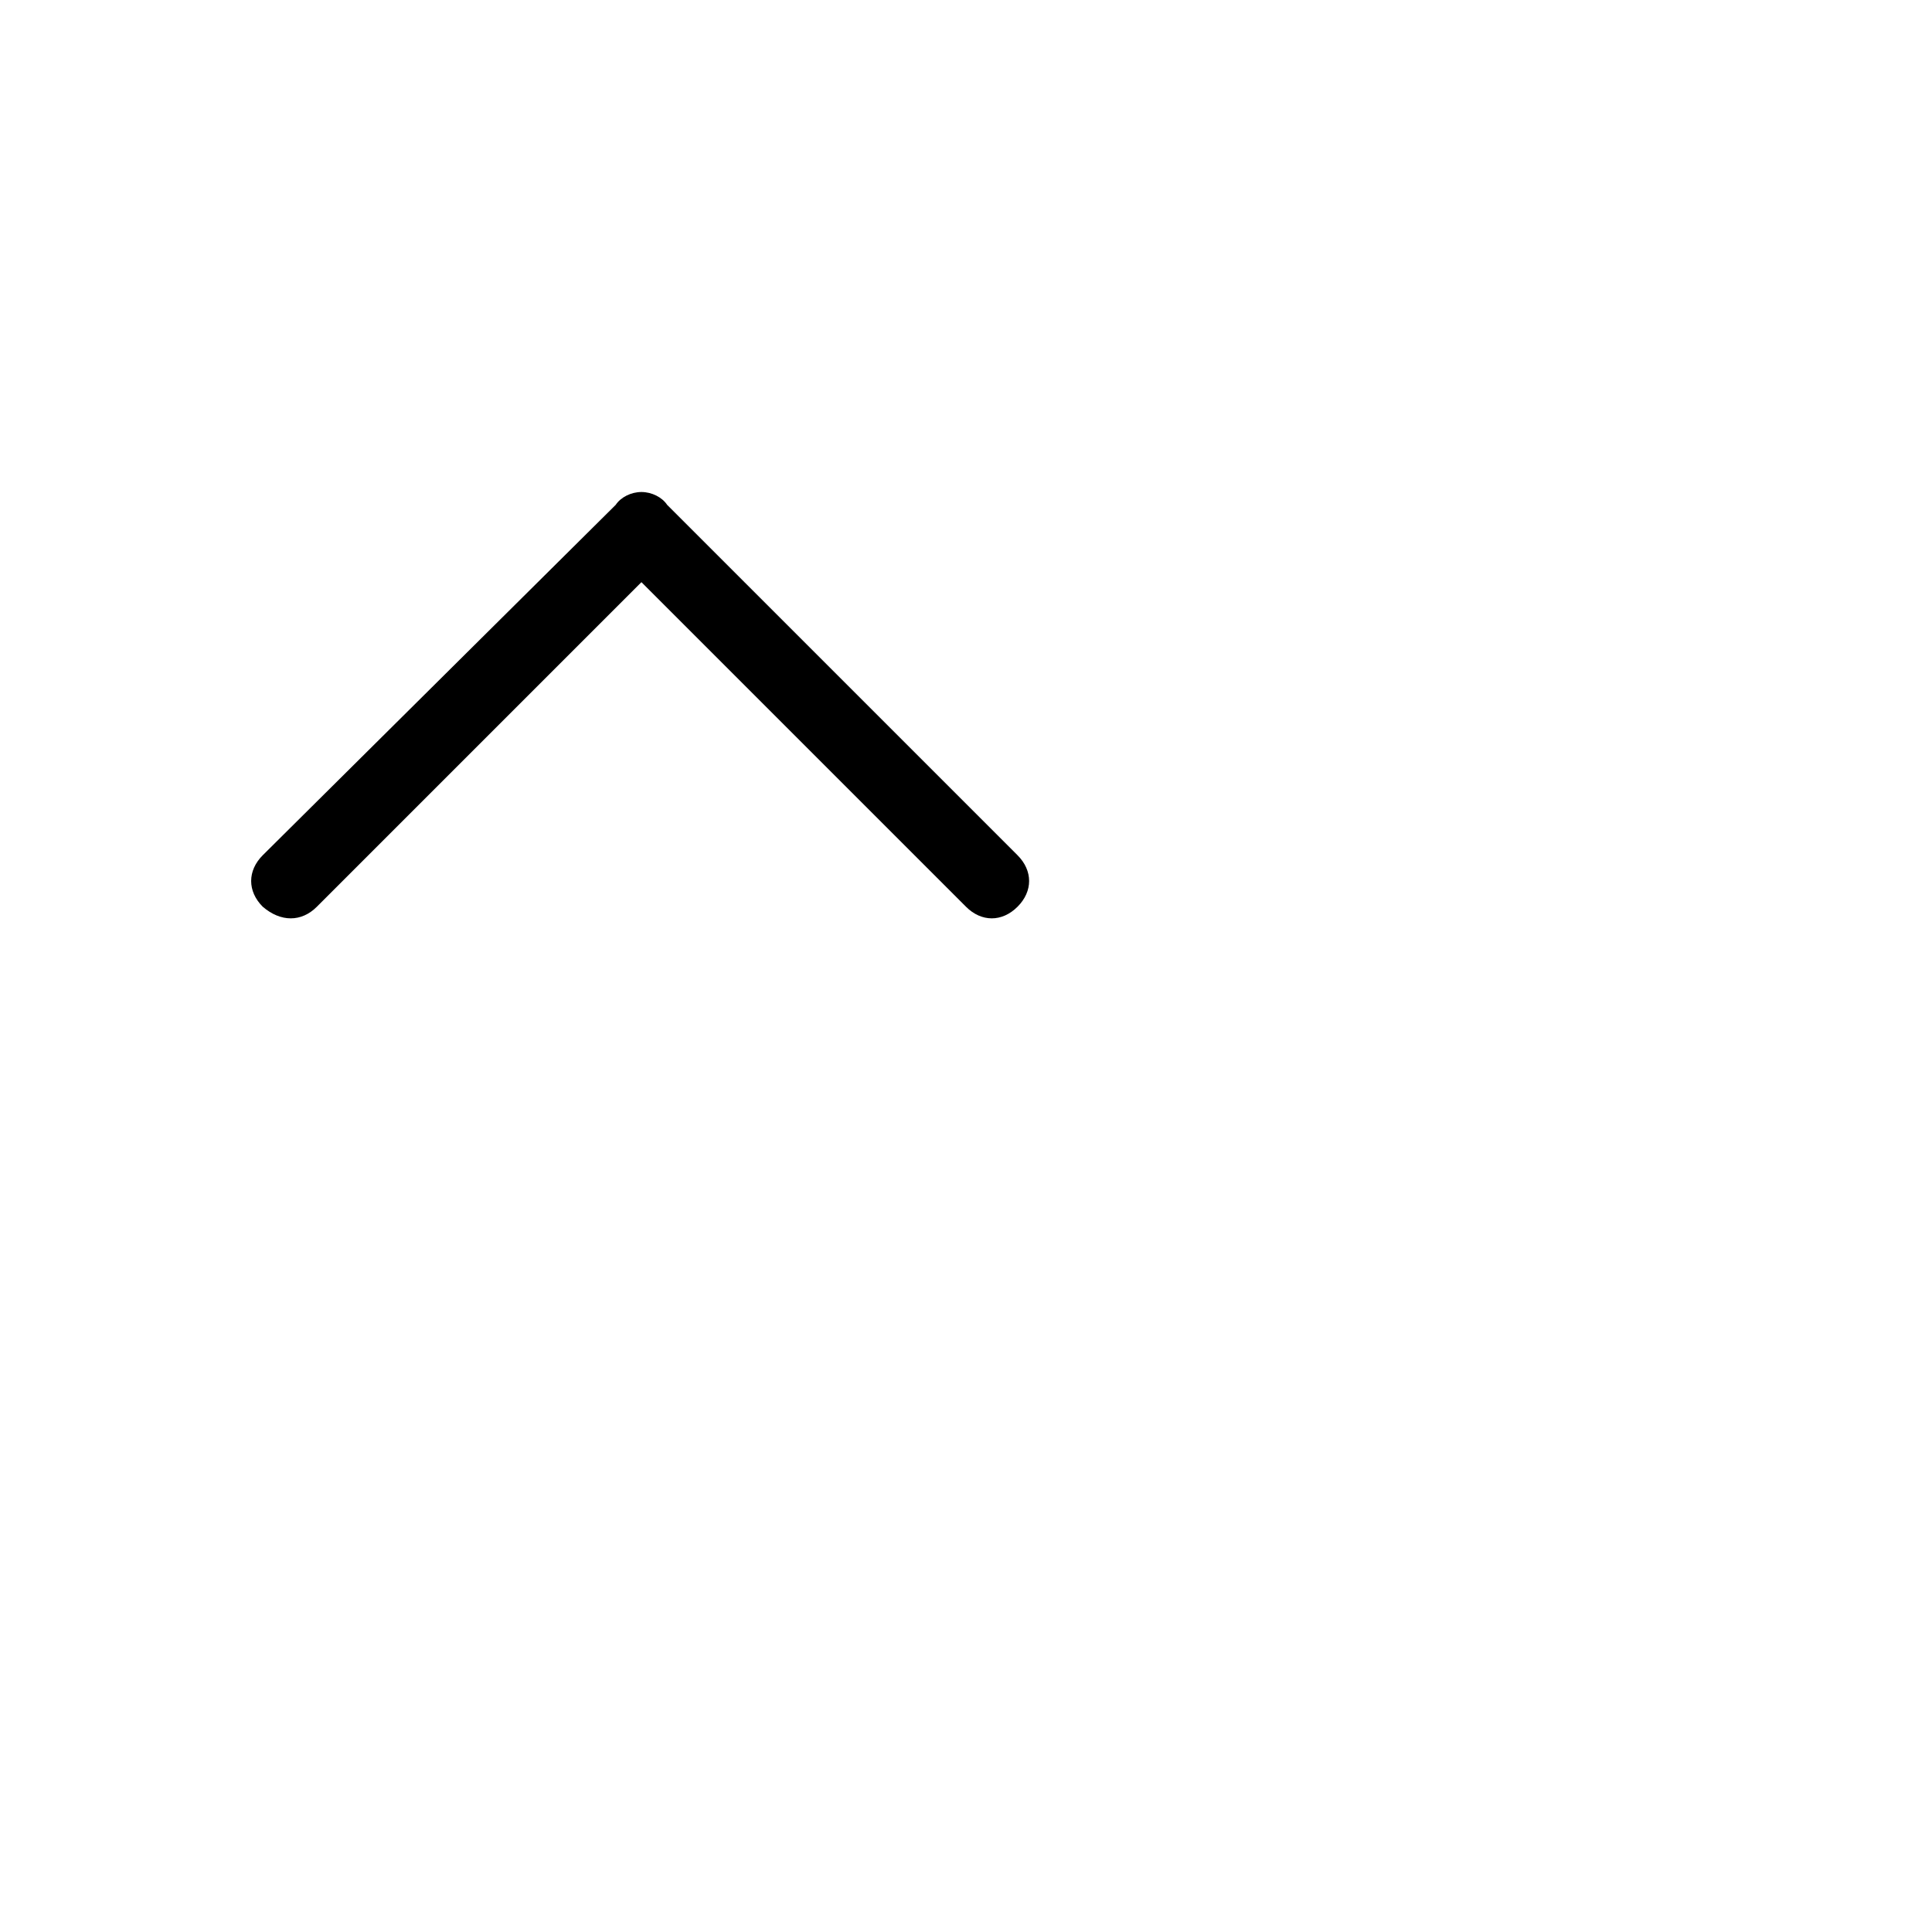
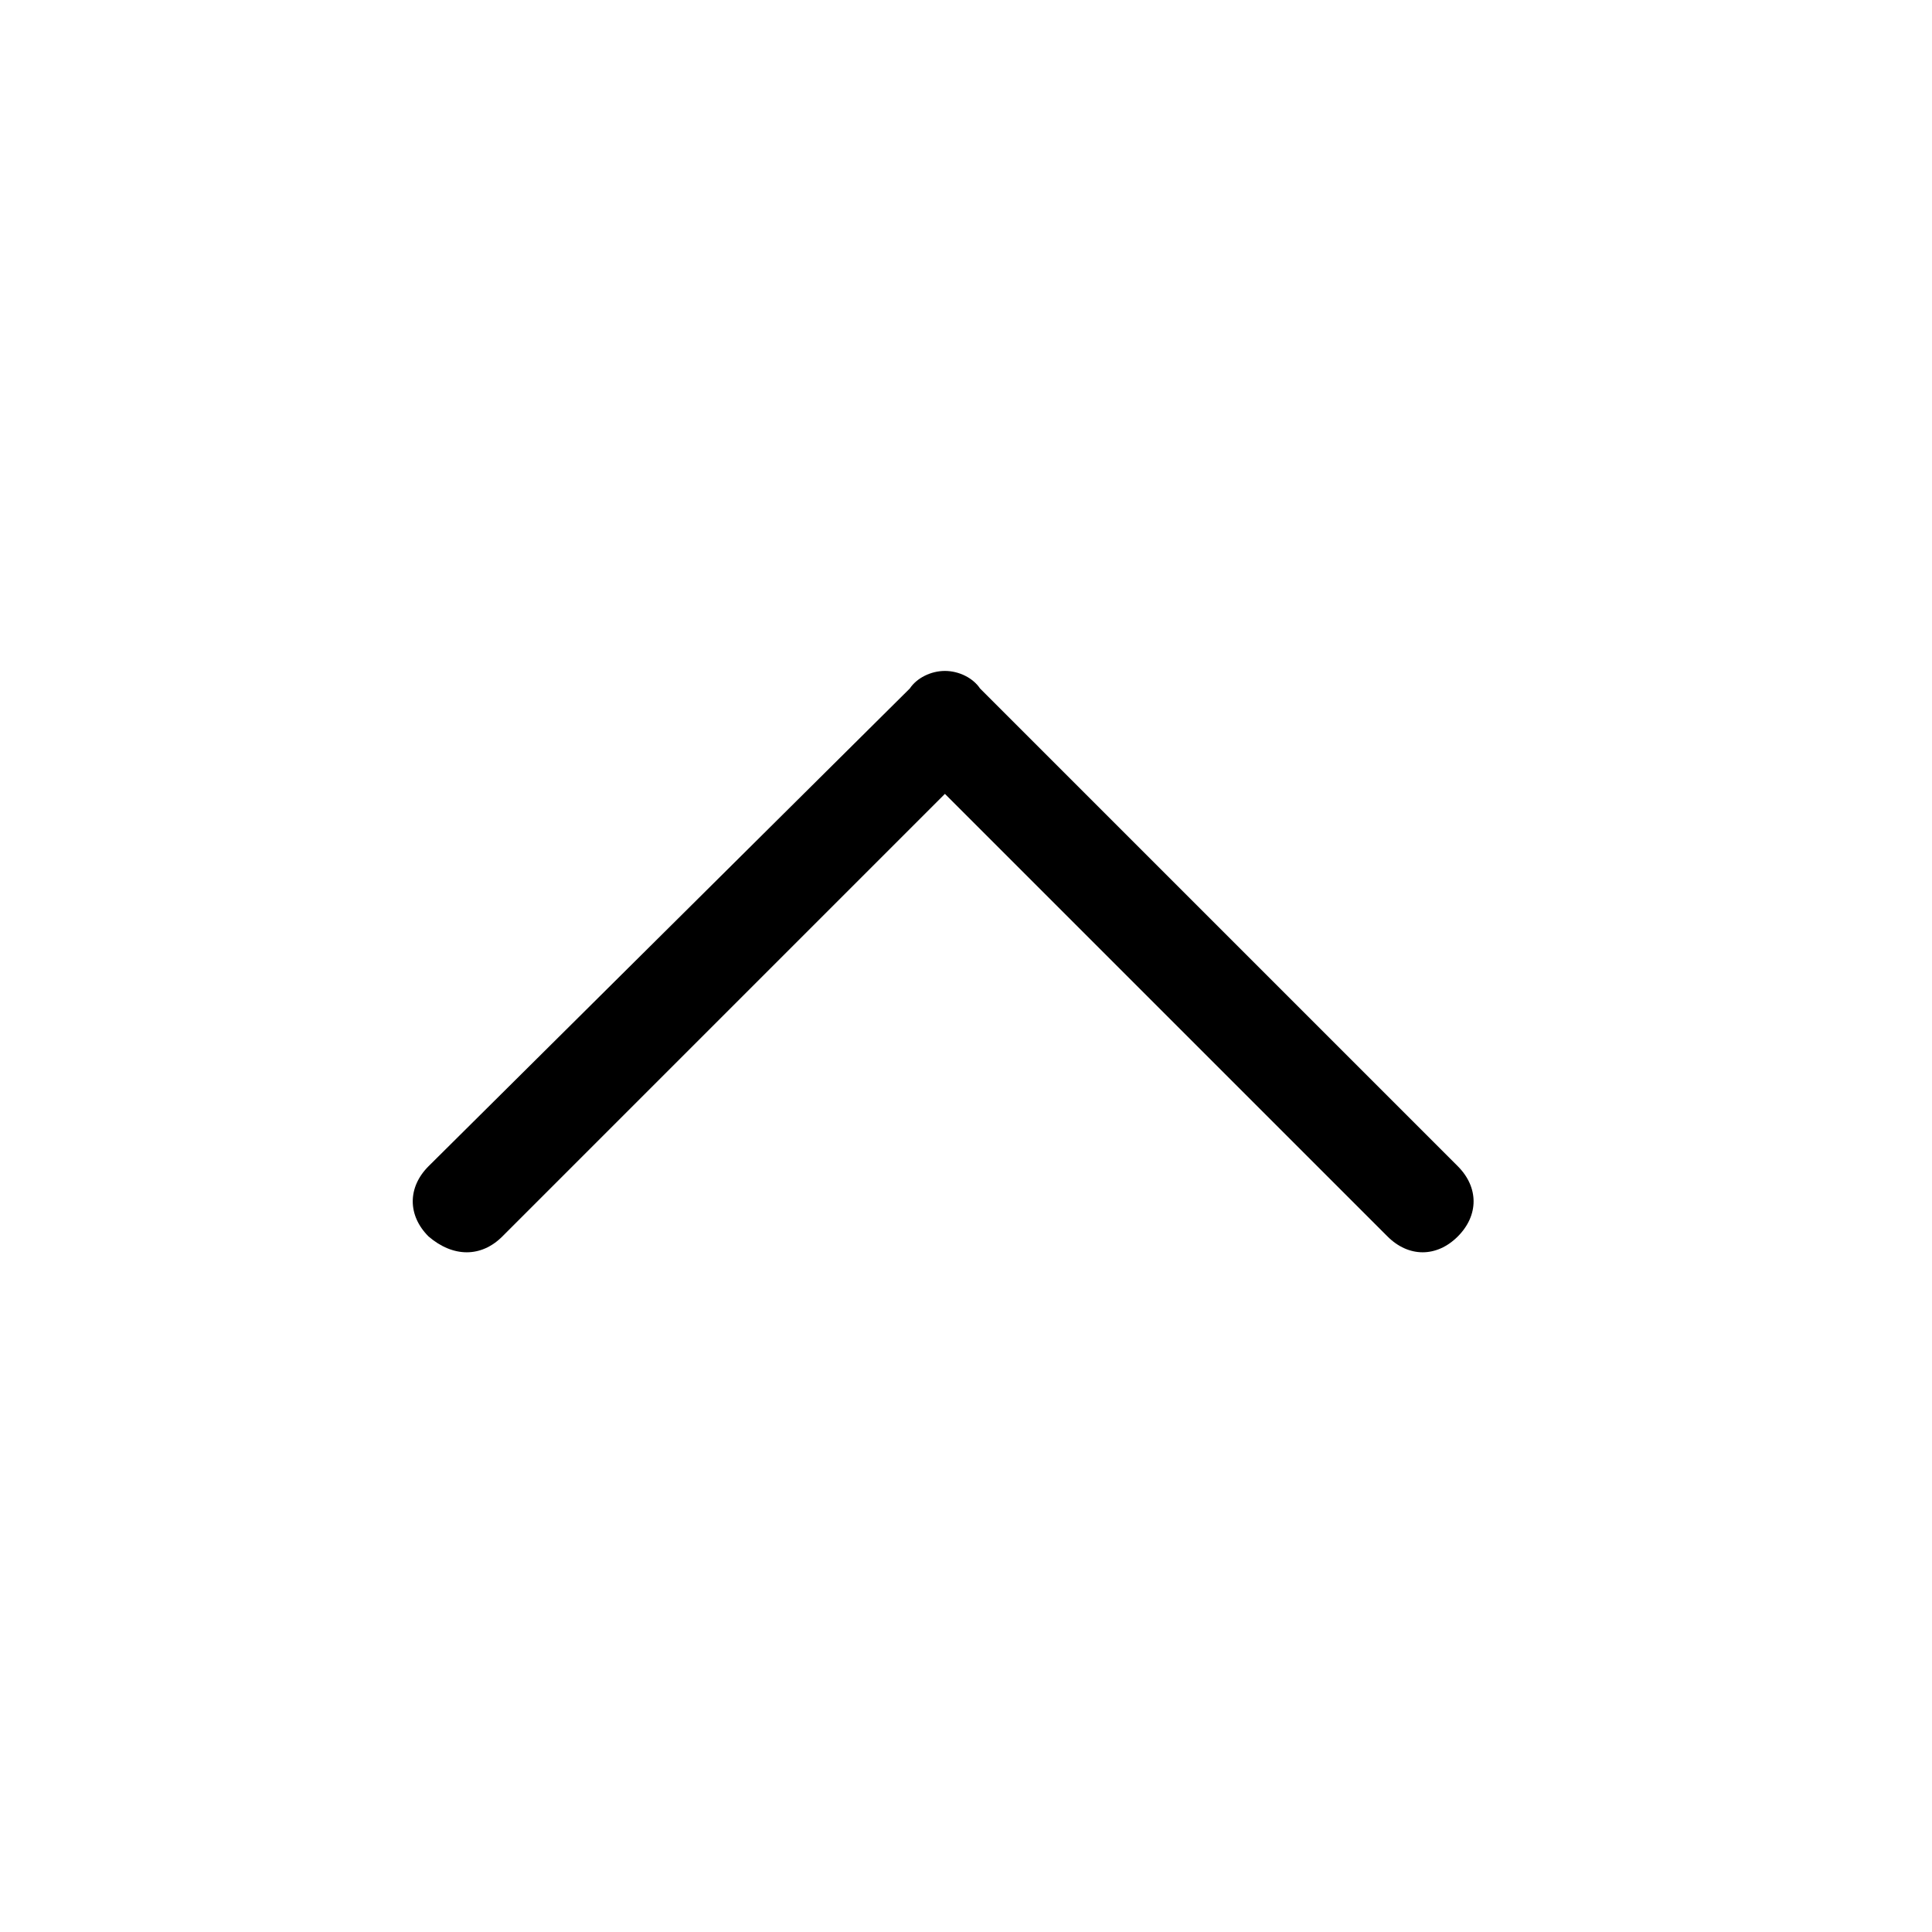
- <svg xmlns="http://www.w3.org/2000/svg" version="1.1" id="arrow1_x5F_up" x="0px" y="0px" viewBox="25 25 75 75" style="enable-background:new 0 0 100 100;" xml:space="preserve">
+ <svg xmlns="http://www.w3.org/2000/svg" version="1.1" id="arrow1_x5F_up" x="0px" y="0px" viewBox="23 25 55 55" style="enable-background:new 0 0 100 100;" xml:space="preserve">
  <g>
    <path d="M50.9,44.6l13.6,13.6c0.6,0.6,0.6,1.4,0,2c-0.6,0.6-1.4,0.6-2,0L49.9,47.6L37.3,60.2c-0.6,0.6-1.4,0.6-2.1,0     c-0.6-0.6-0.6-1.4,0-2l13.7-13.6c0.2-0.3,0.6-0.5,1-0.5C50.3,44.1,50.7,44.3,50.9,44.6z" />
  </g>
</svg>
